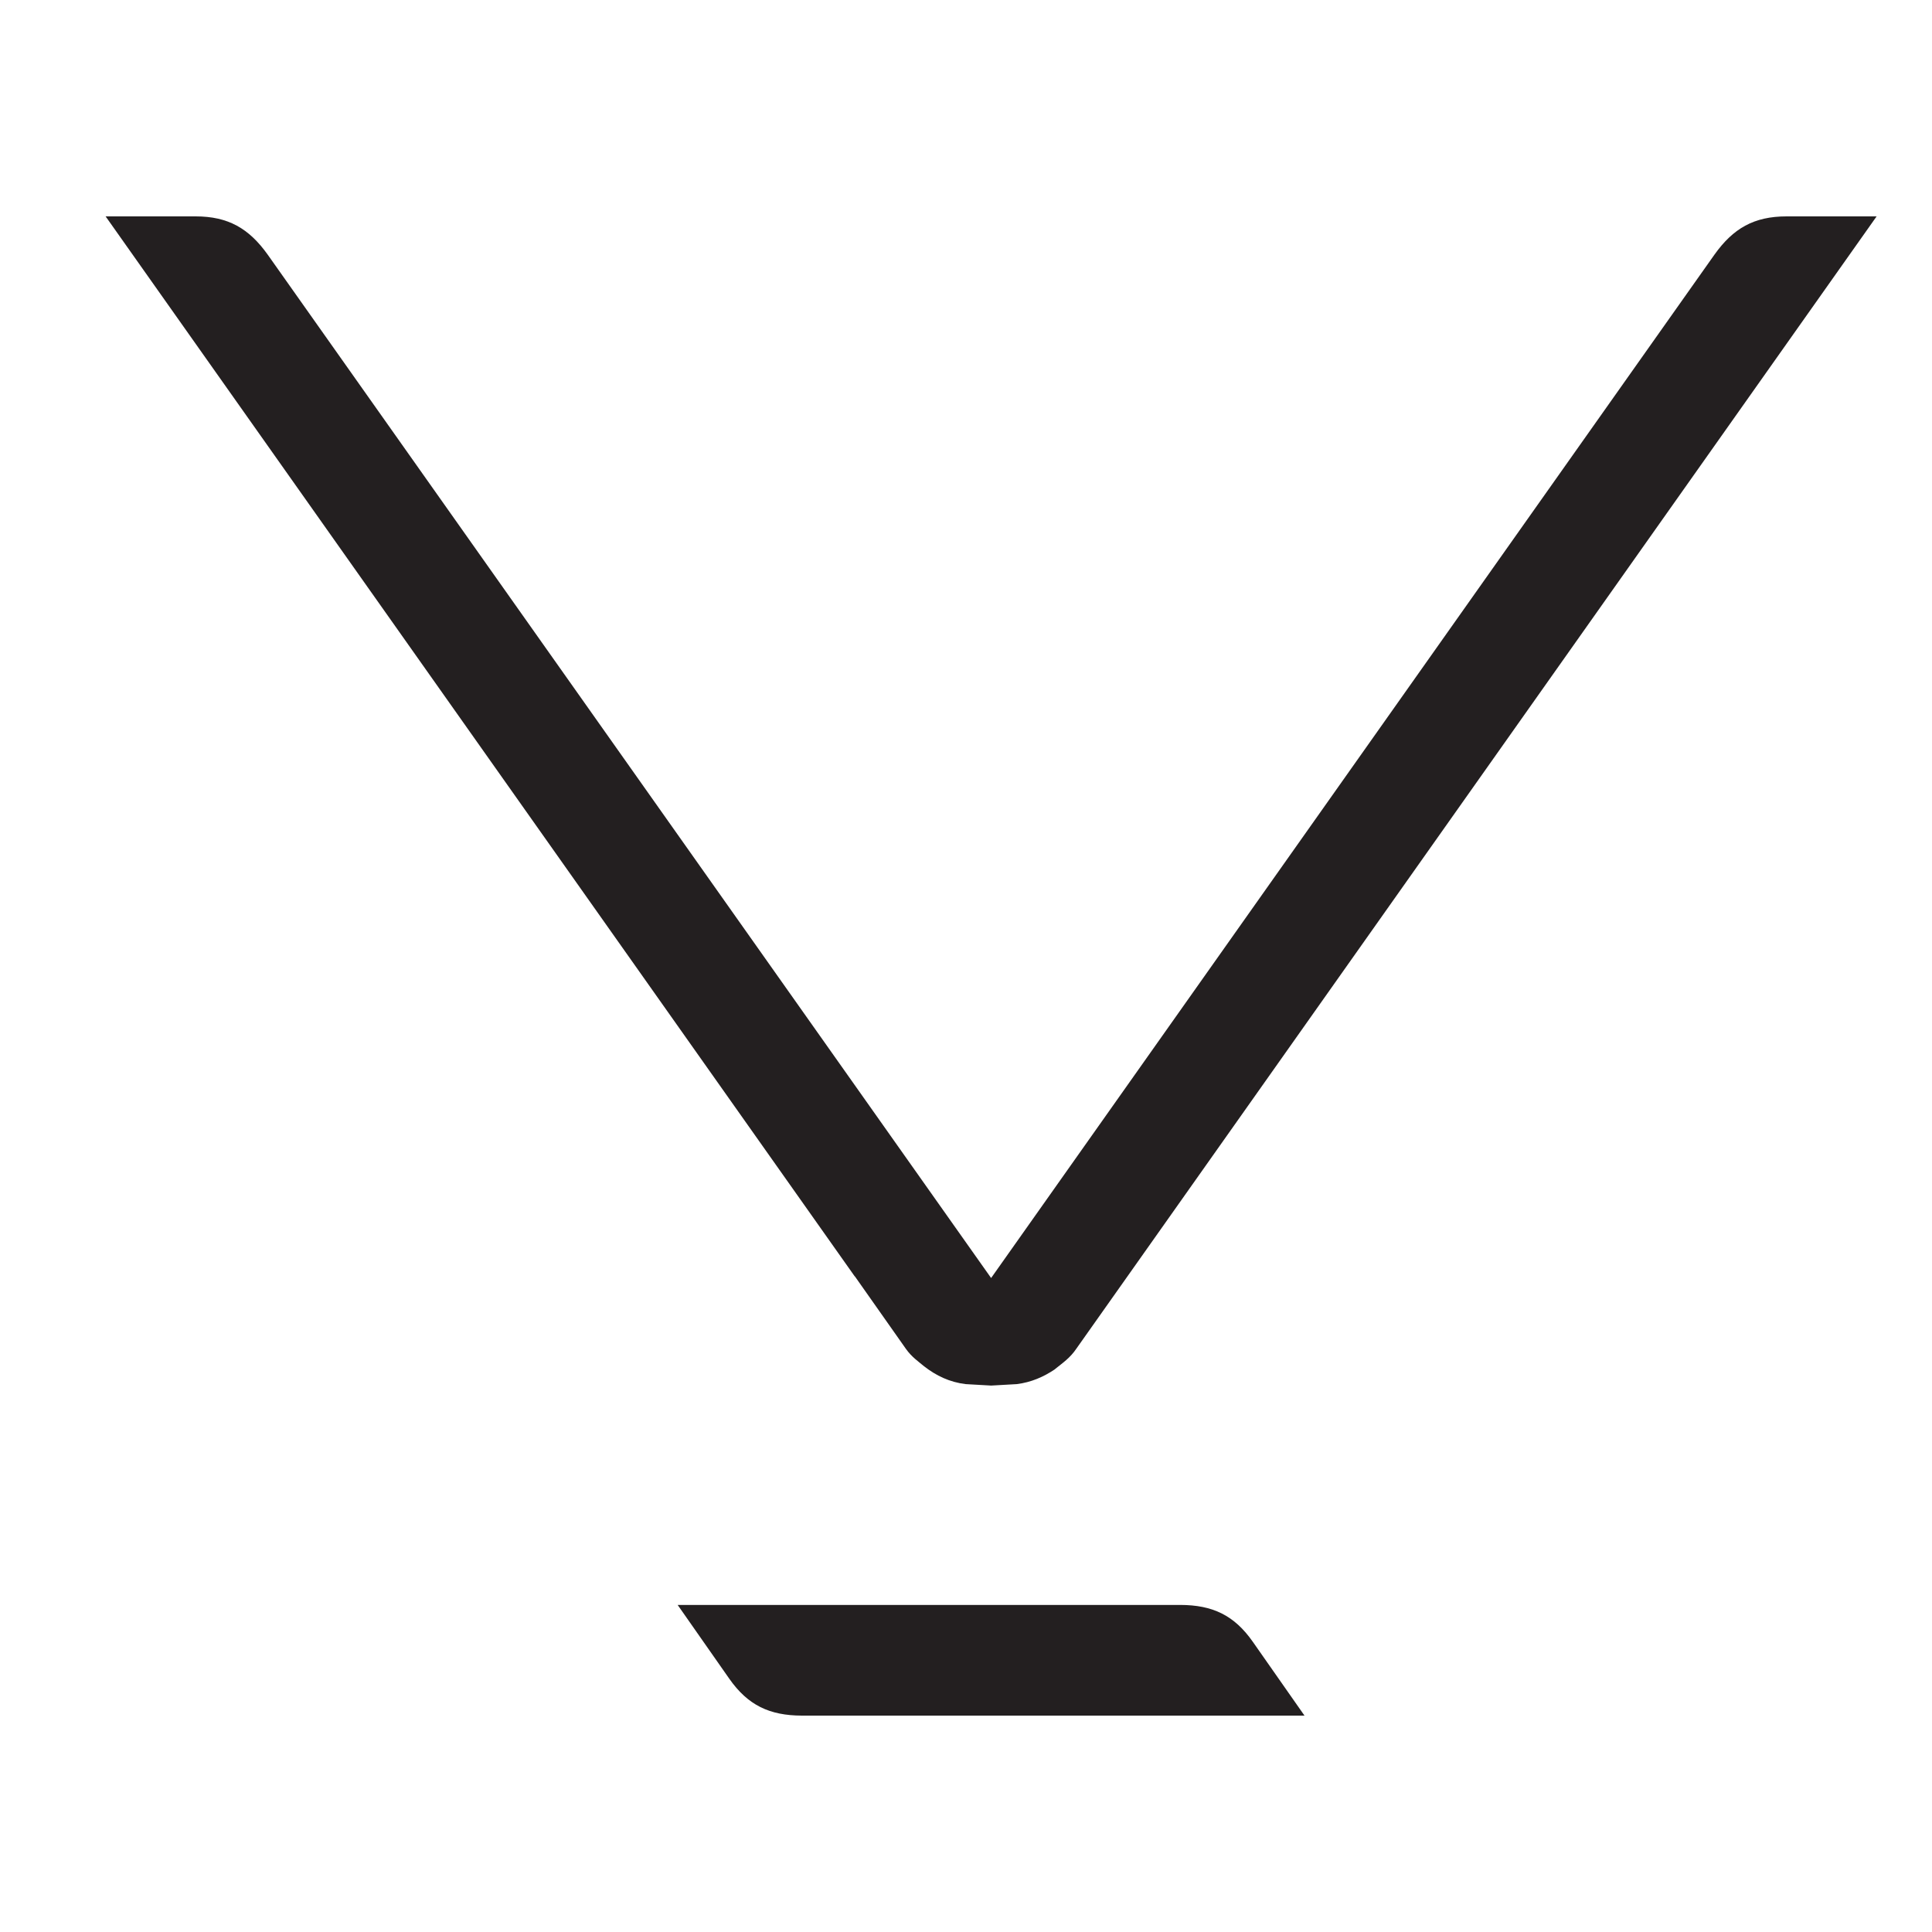
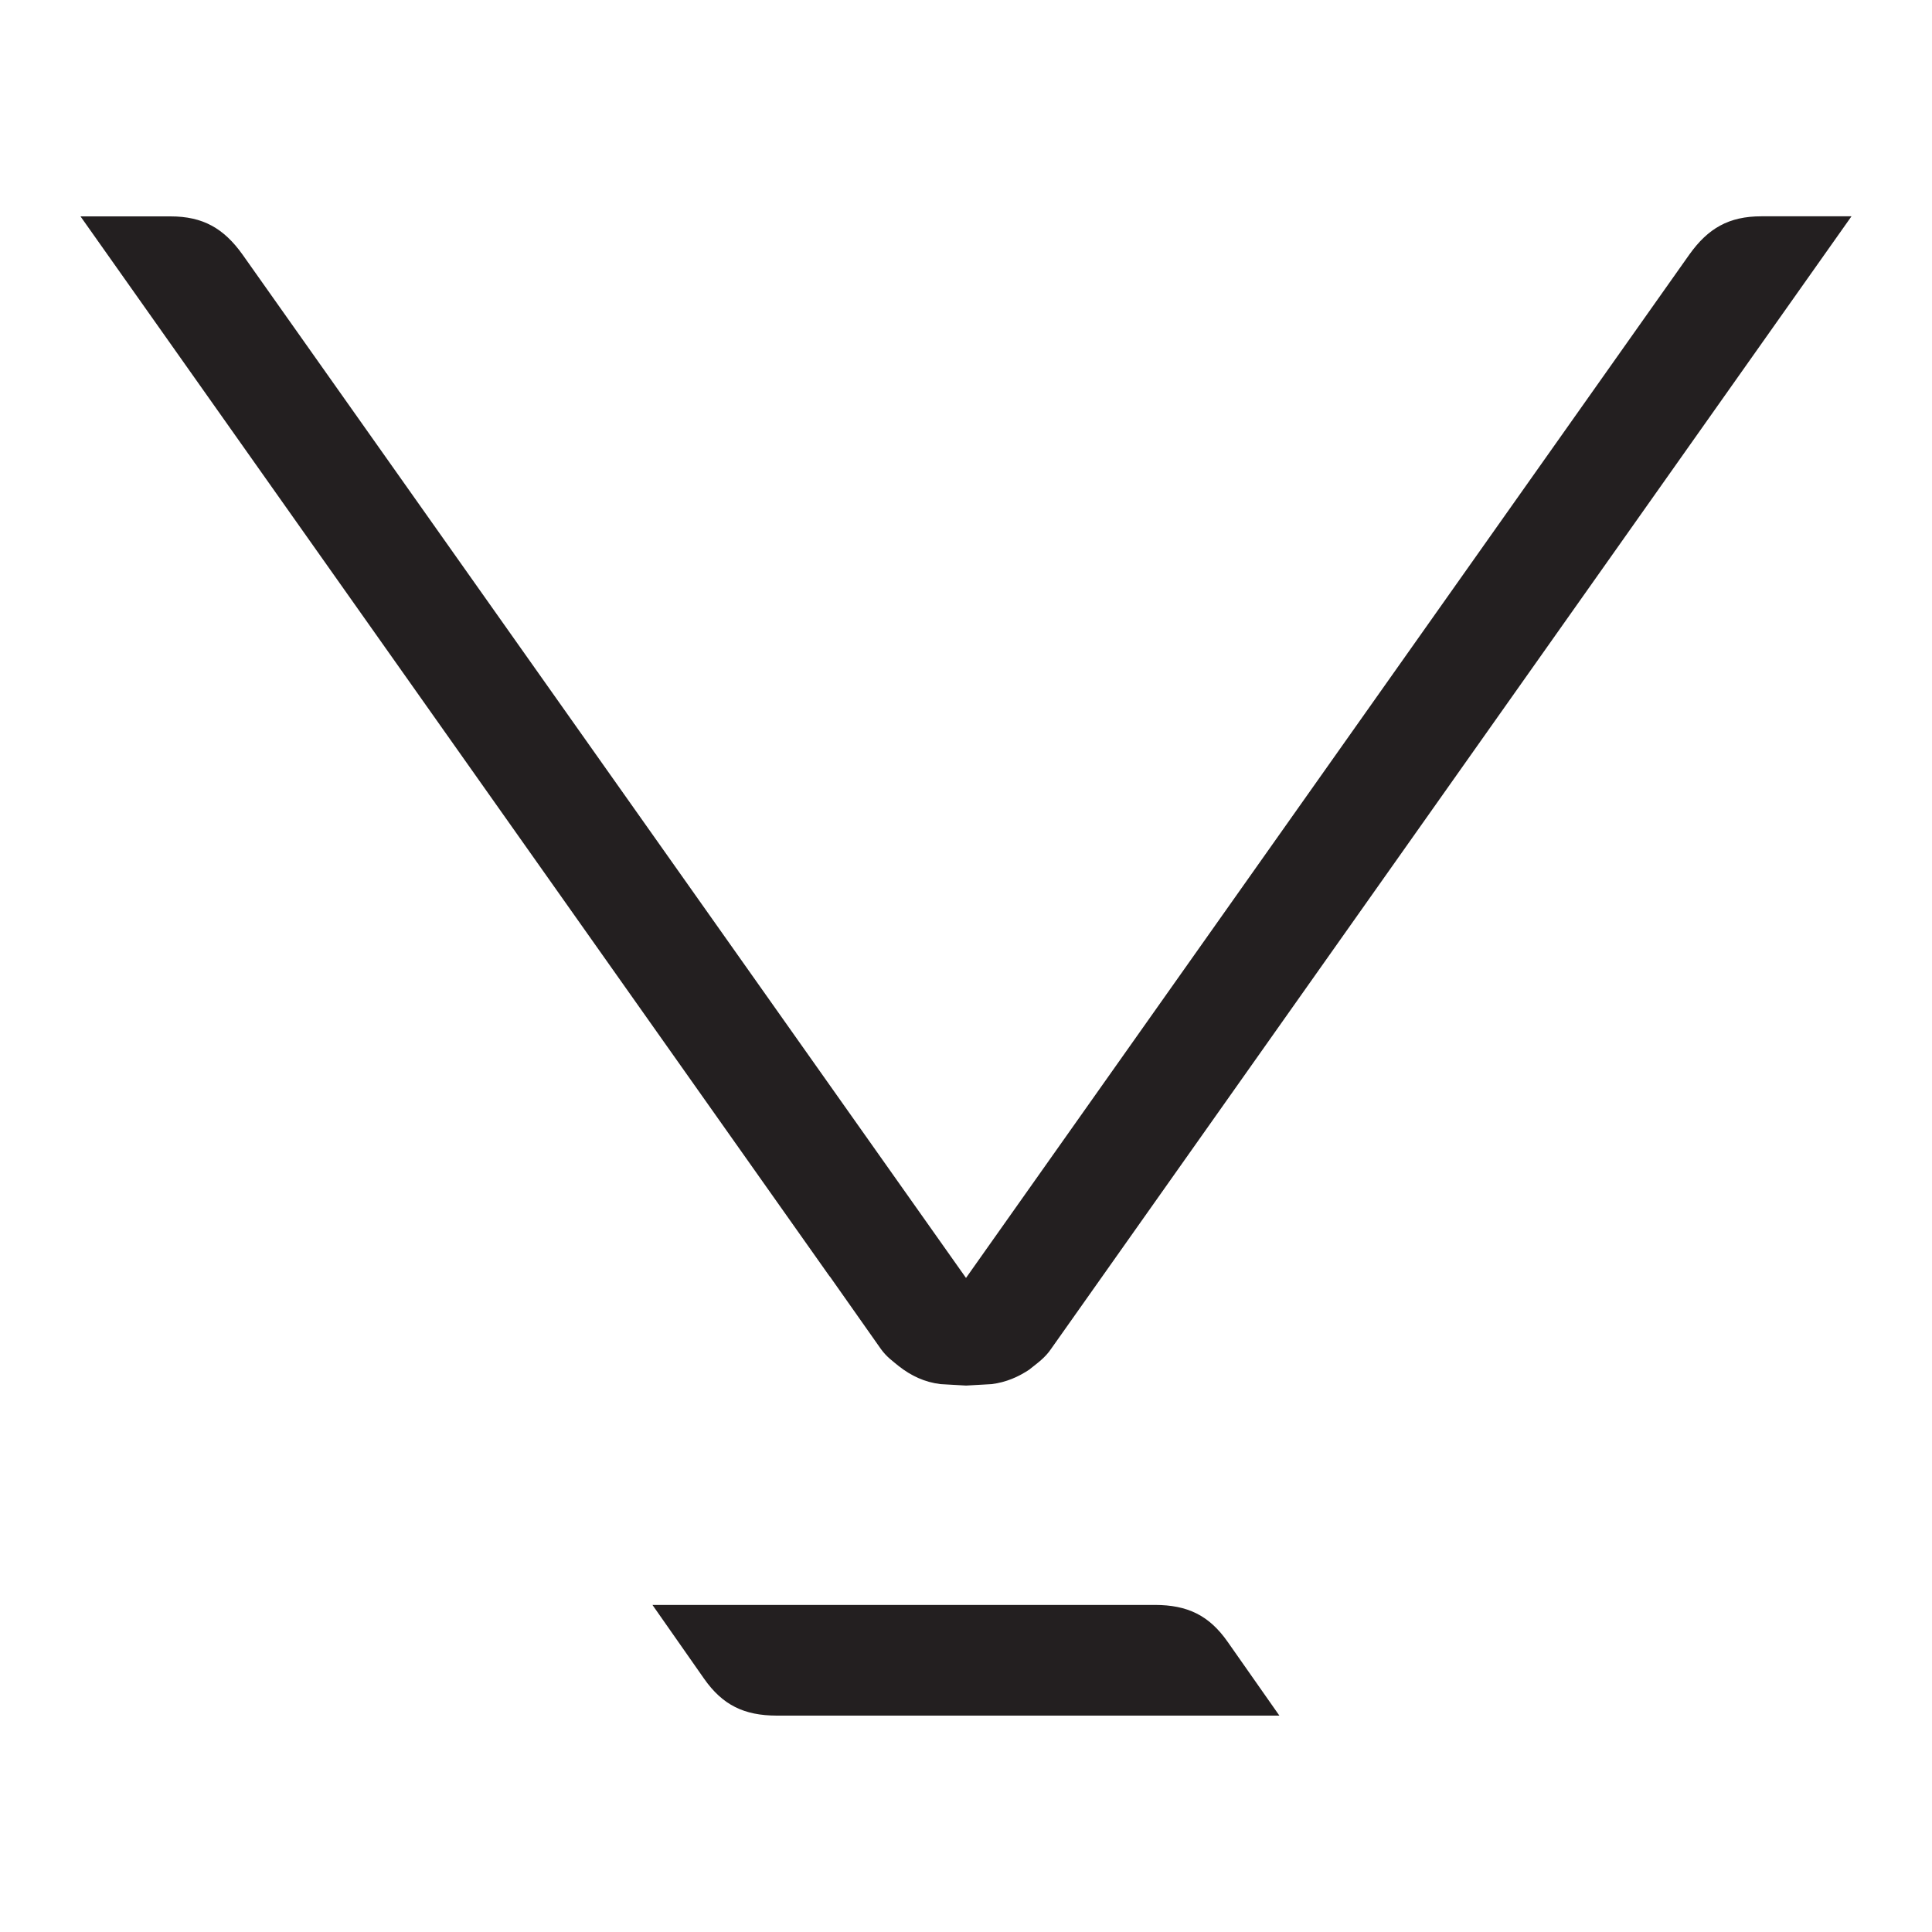
- <svg xmlns="http://www.w3.org/2000/svg" version="1.1" id="Layer_4" x="0px" y="0px" width="24px" height="24px" viewBox="0 0 24 24" style="enable-background:new 0 0 24 24;" xml:space="preserve">
-   <path style="fill:#231F20;" d="M13.372,16.752c-0.077,0.116-0.175,0.182-0.266,0.255l0.001,0.001  c-0.144,0.097-0.296,0.163-0.476,0.186l-0.318,0.018l-0.317-0.018c-0.199-0.024-0.366-0.104-0.516-0.221  c-0.075-0.062-0.156-0.118-0.225-0.215l-0.635-0.902h-0.002L1.312,2.688h1.118c0.403,0,0.662,0.148,0.896,0.476l8.986,12.712  l8.985-12.712c0.233-0.327,0.491-0.476,0.896-0.476h1.119L13.372,16.752z M16.205,21.312H9.961  c-0.402-0.001-0.671-0.129-0.902-0.459l-0.641-0.916h6.243c0.402,0.001,0.671,0.128,0.902,0.458L16.205,21.312z" />
+ <svg xmlns="http://www.w3.org/2000/svg" version="1.1" id="Layer_4" x="0px" y="0px" width="24px" height="24px" viewBox="0 0 24 24" enable-background="new 0 0 24 24" xml:space="preserve">
+   <path fill="#231F20" d="M13.06,16.752c-0.077,0.116-0.175,0.182-0.266,0.255l0.001,0.001c-0.144,0.097-0.296,0.163-0.476,0.186  l-0.318,0.018l-0.317-0.018c-0.199-0.024-0.366-0.104-0.516-0.221c-0.075-0.062-0.156-0.118-0.225-0.215l-0.635-0.902h-0.002  L1,2.688h1.118c0.403,0,0.662,0.148,0.896,0.476L12,15.875l8.985-12.712c0.233-0.327,0.491-0.476,0.896-0.476H23L13.06,16.752z   M15.893,21.312H9.648c-0.402-0.001-0.671-0.129-0.902-0.459l-0.641-0.916h6.243c0.402,0.001,0.671,0.128,0.902,0.458L15.893,21.312  z" />
</svg>
